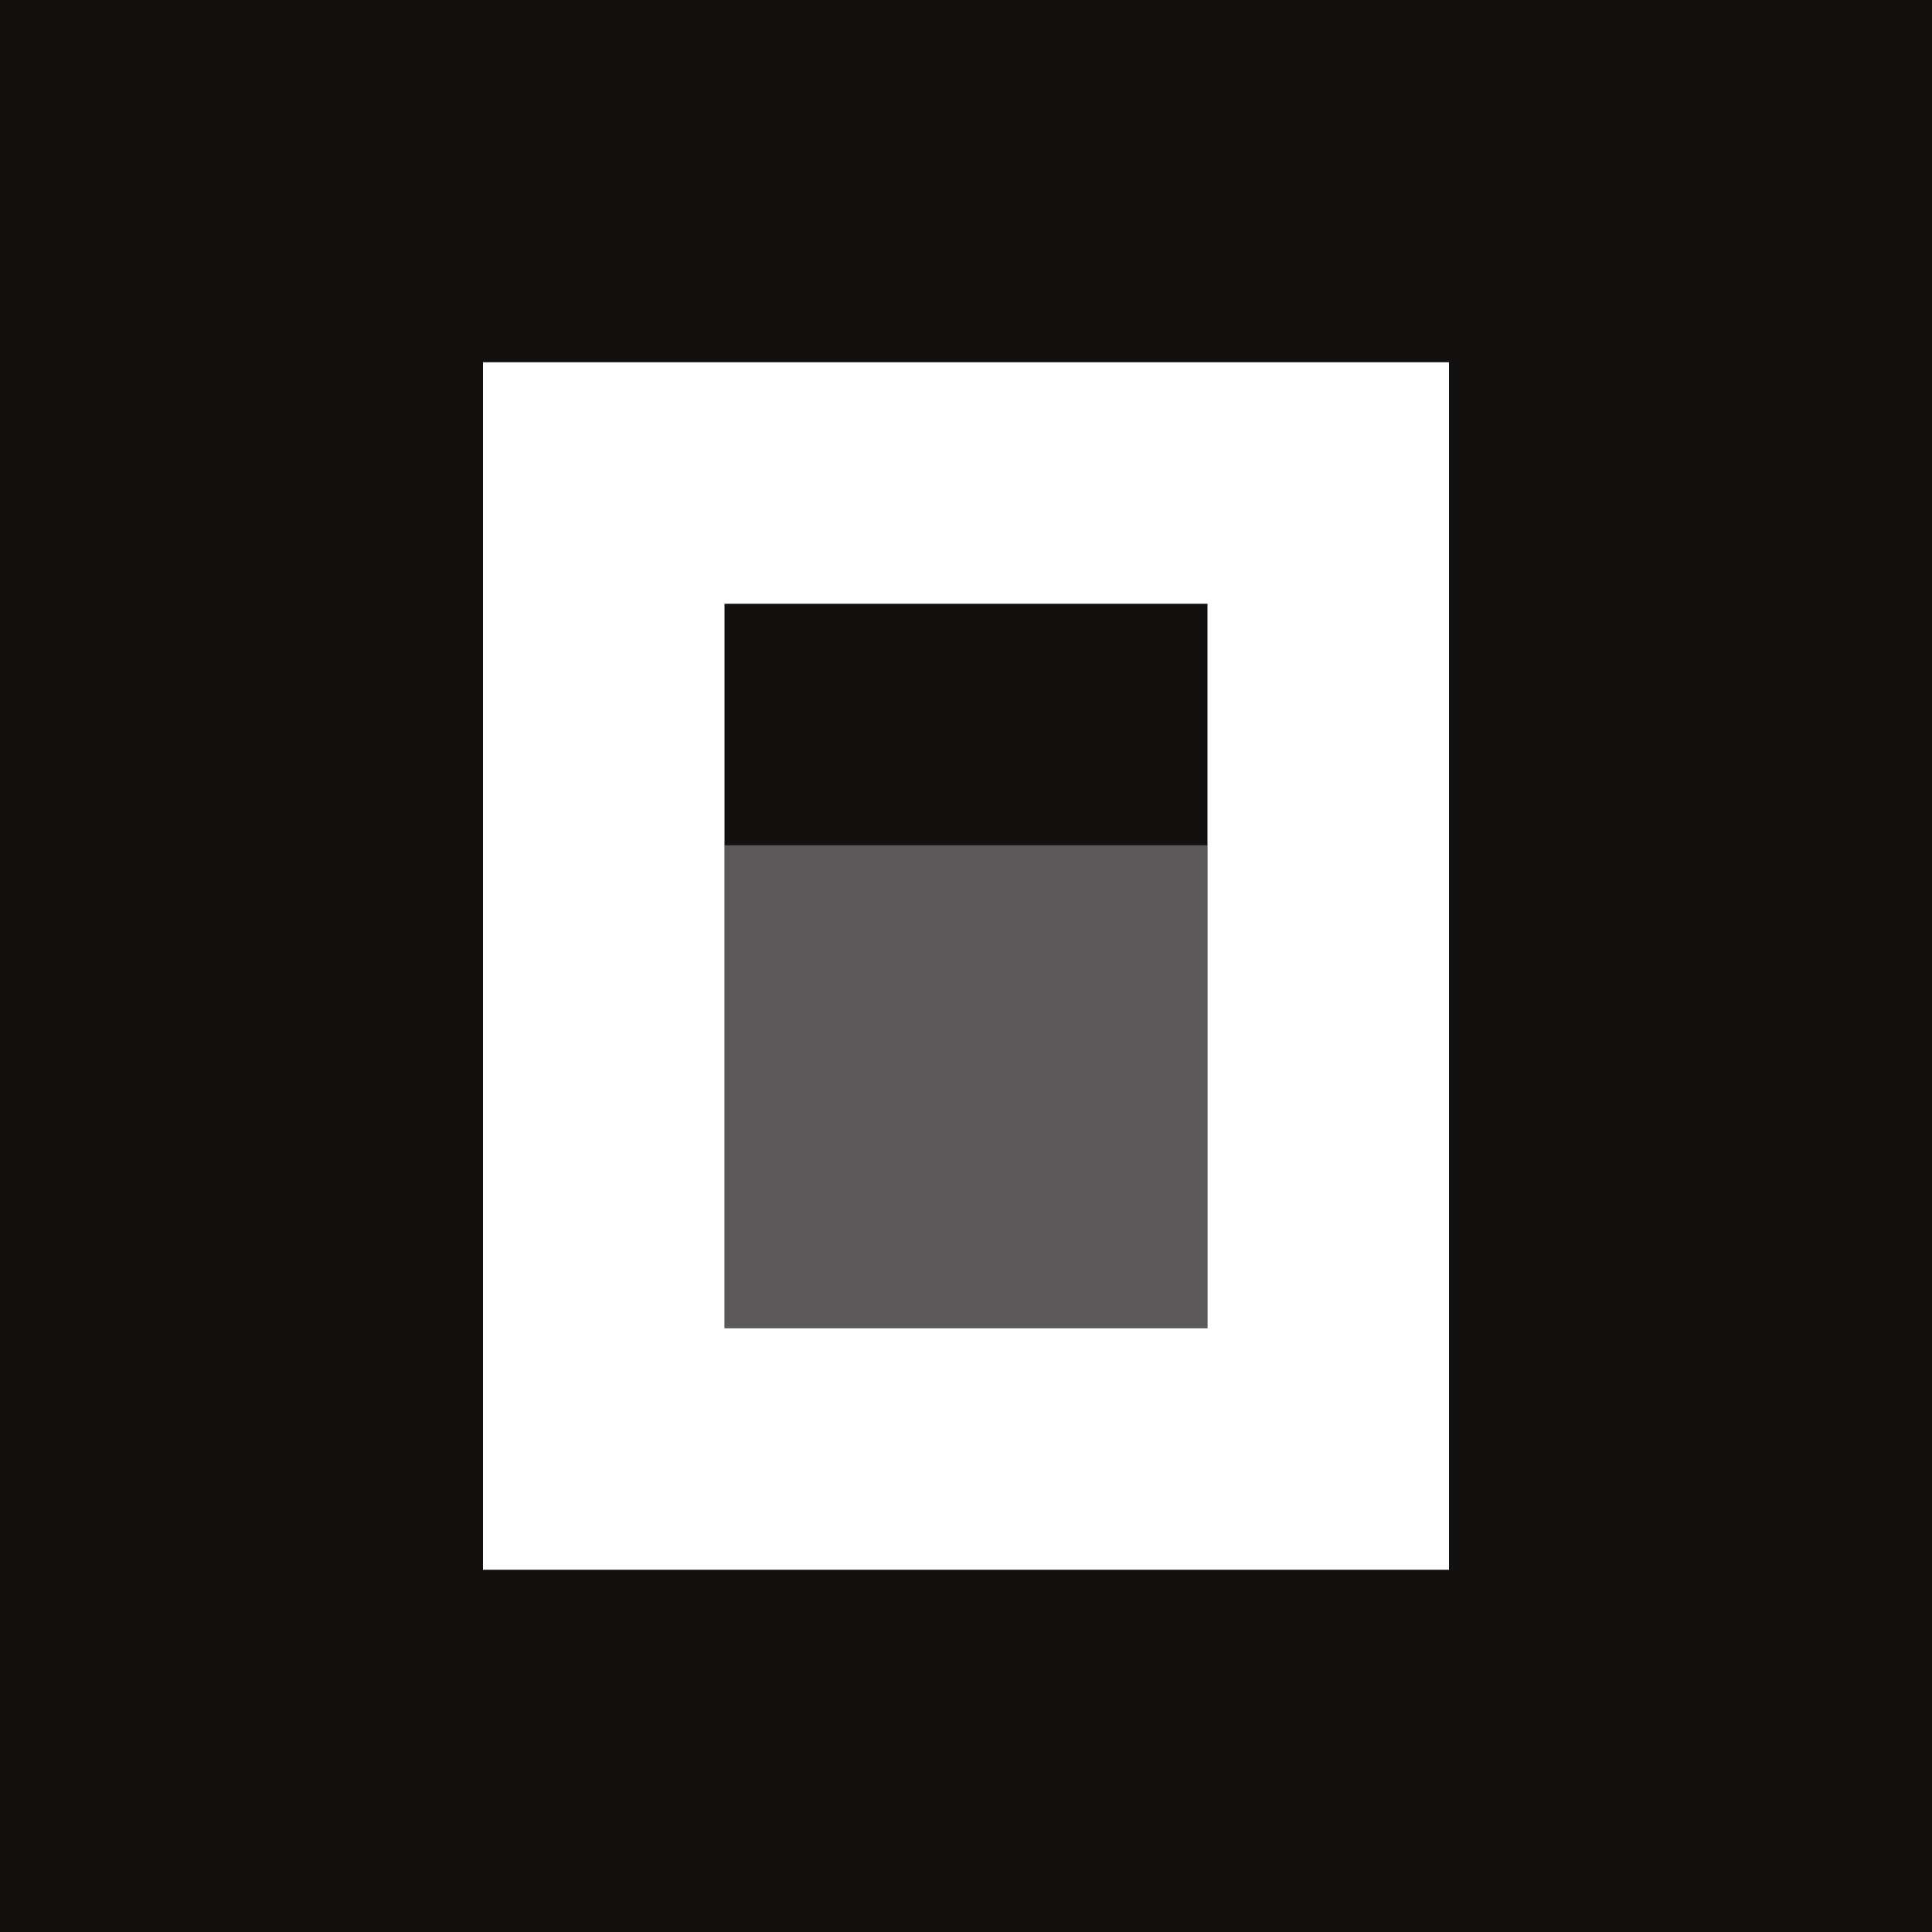
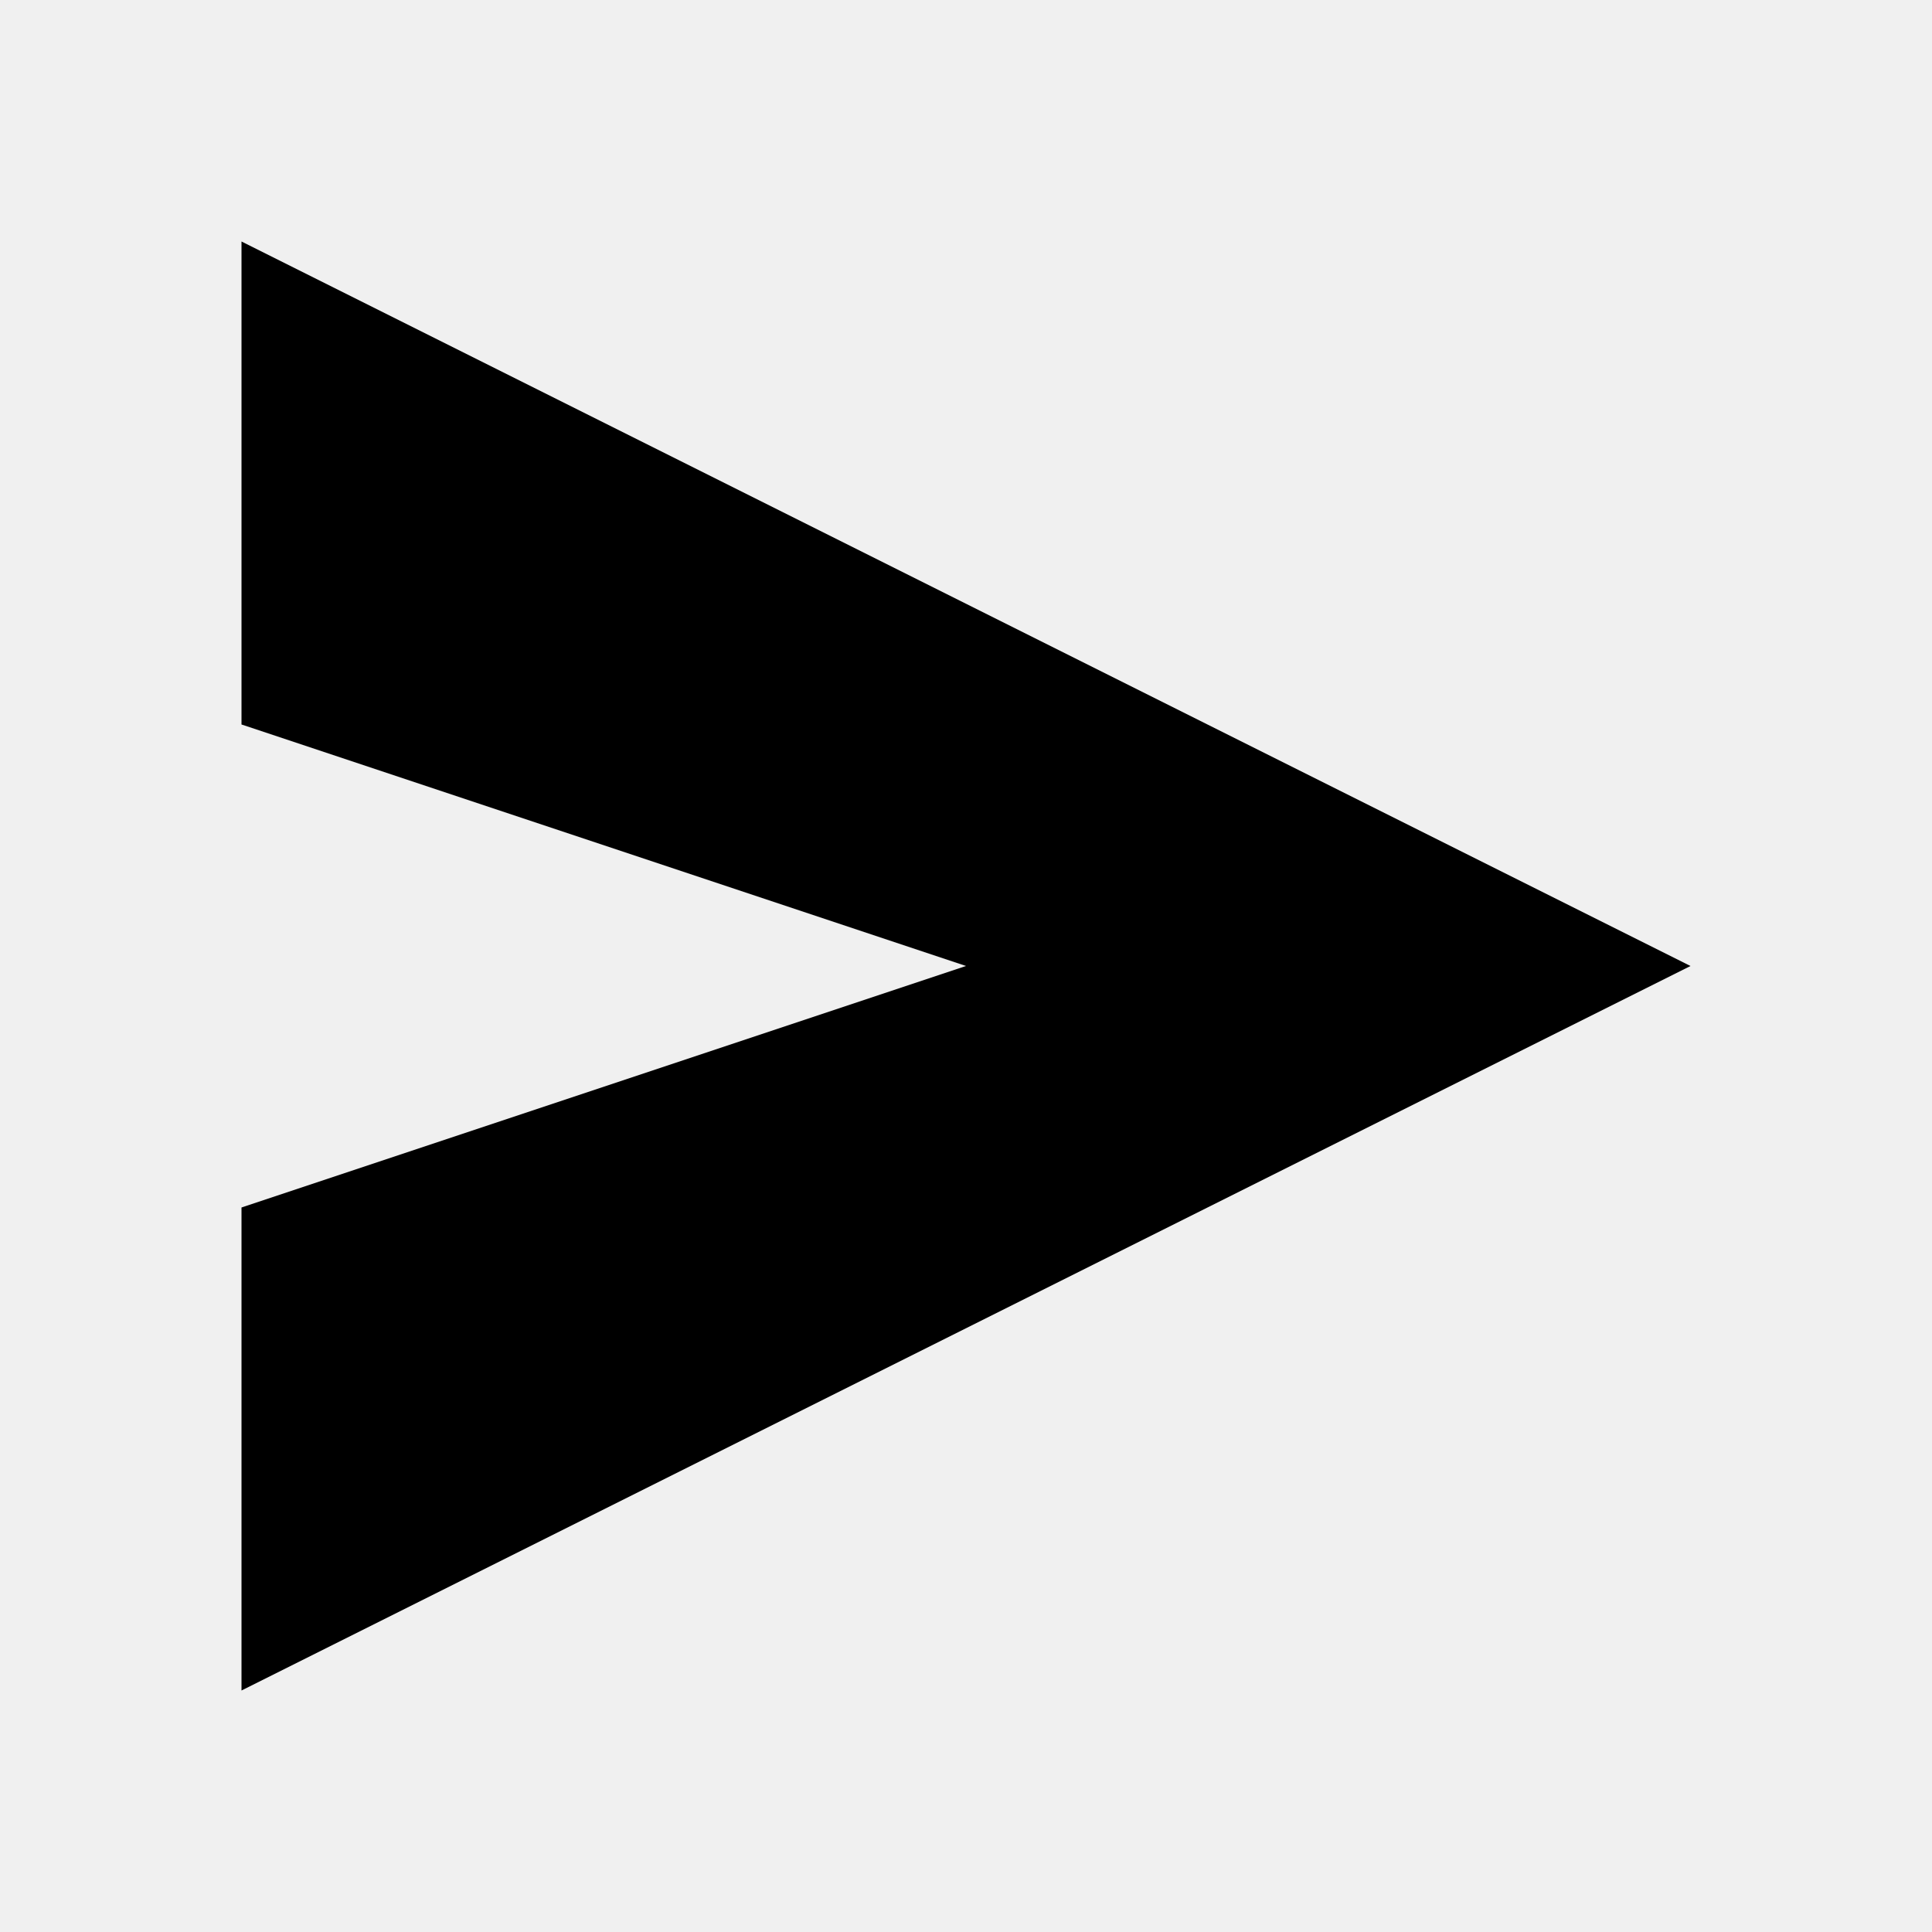
- <svg xmlns="http://www.w3.org/2000/svg" version="1.1" width="512" height="512">
-   <svg width="512" height="512" viewBox="0 0 512 512" fill="none">
-     <rect width="512" height="512" fill="#131010" />
-     <path d="M320 224V352H192V224H320Z" fill="#5A5858" />
-     <path fill-rule="evenodd" clip-rule="evenodd" d="M384 416H128V96H384V416ZM320 160H192V352H320V160Z" fill="white" />
-   </svg>
-   <style>@media (prefers-color-scheme: light) { :root { filter: none; } }
- @media (prefers-color-scheme: dark) { :root { filter: none; } }
- </style>
+ <svg xmlns="http://www.w3.org/2000/svg" width="512" height="512" viewBox="0 0 512 512" fill="none">
+   <g transform="translate(0 0) scale(1)">
+     <path class="plane" d="M64 64L448 256L64 448V320L256 256L64 192V64Z" fill="#000000" />
+   </g>
+   <style>@media (prefers-color-scheme: dark) { .plane { fill: #ffffff; } }</style>
</svg>
